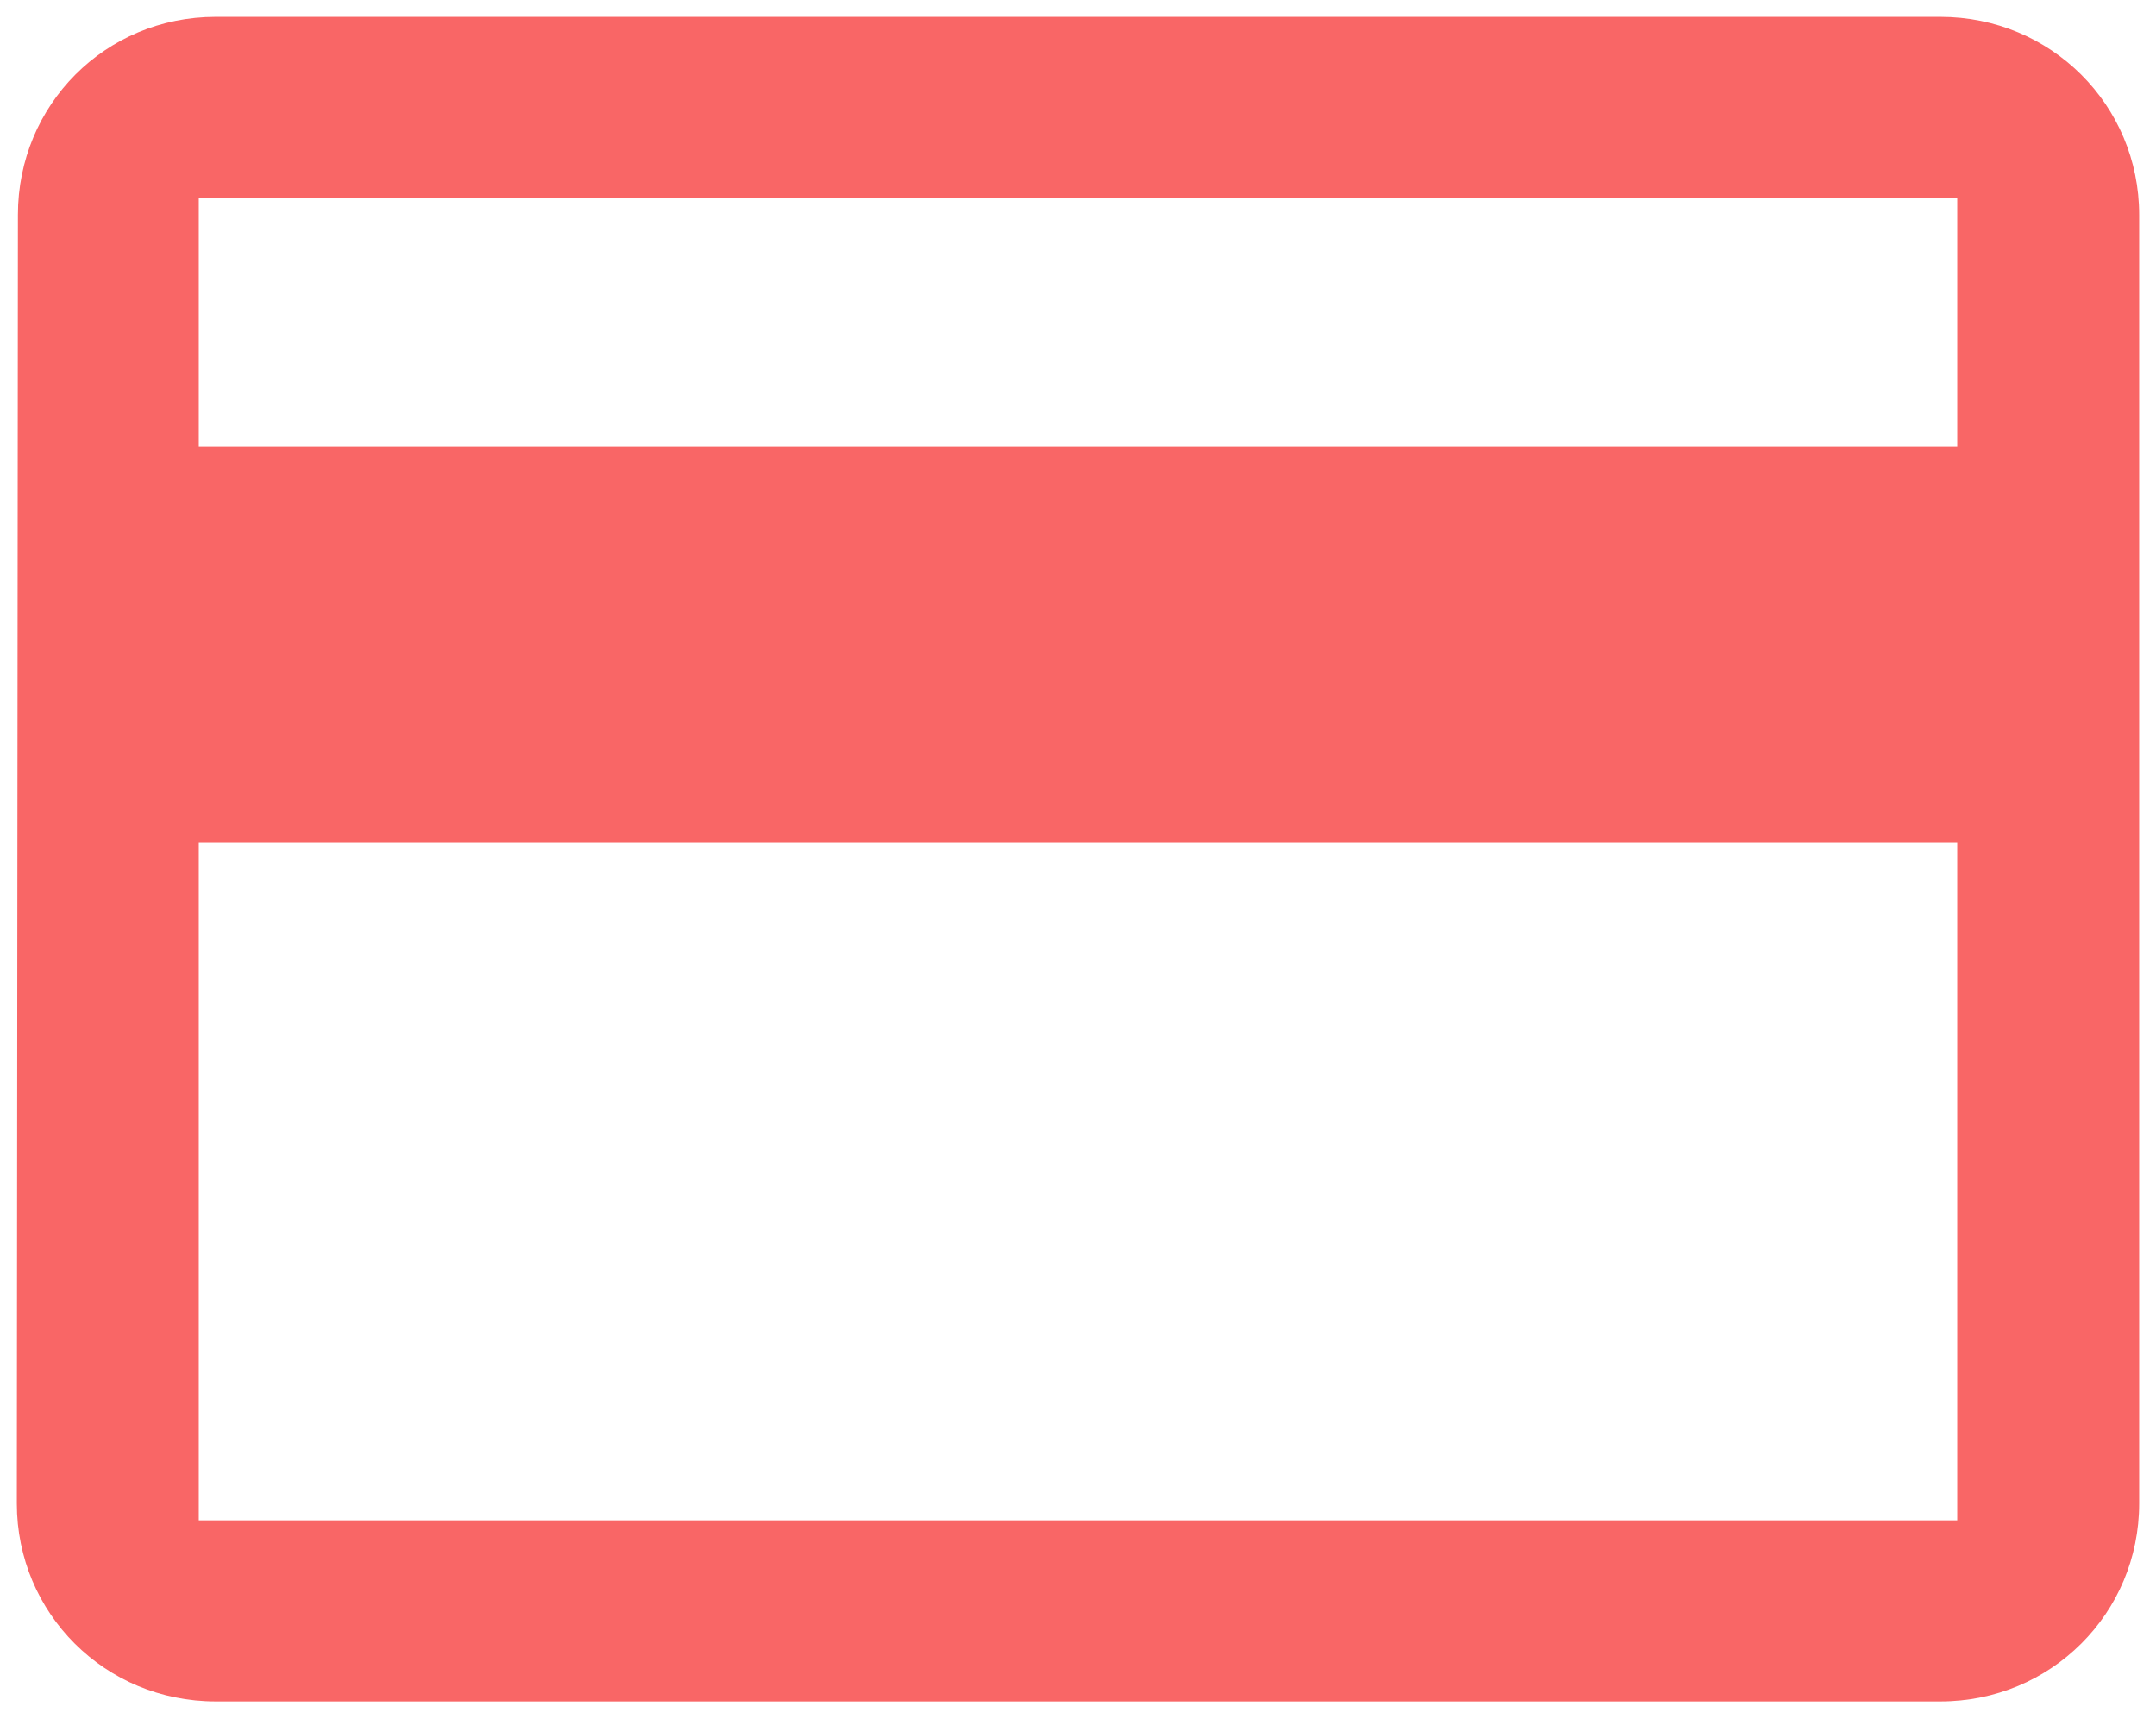
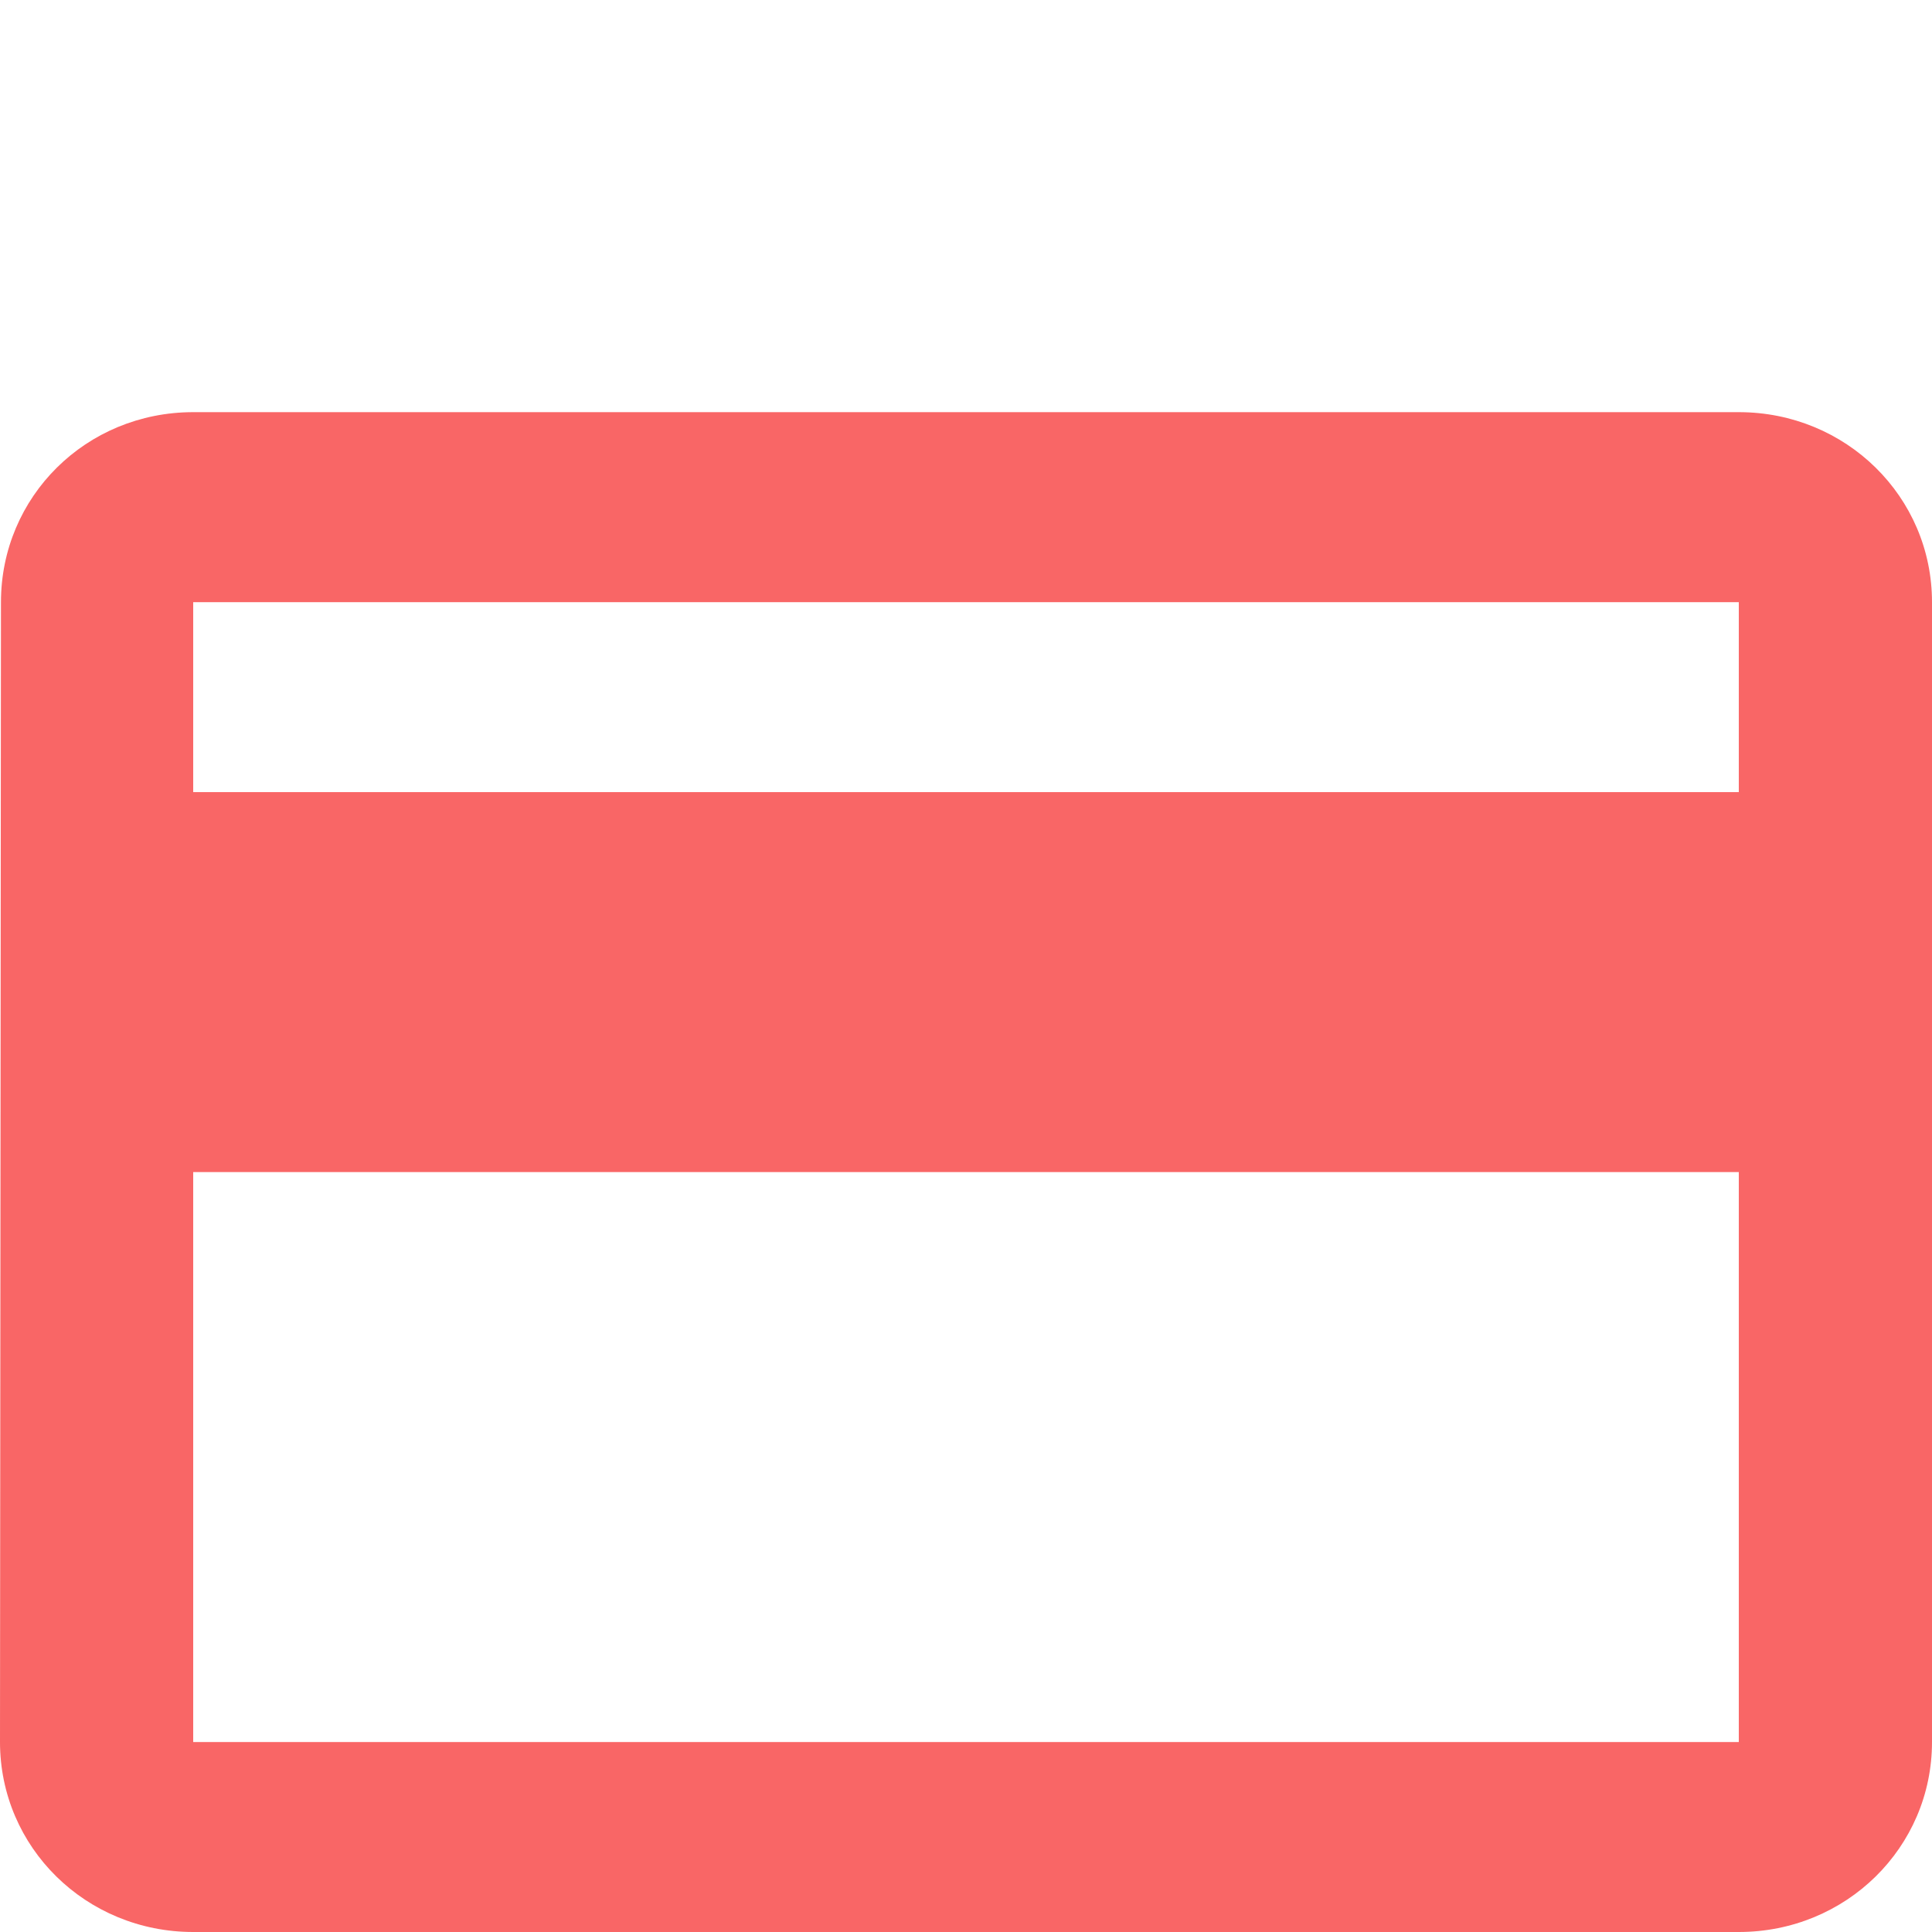
- <svg xmlns="http://www.w3.org/2000/svg" width="64" height="51" viewBox="0 0 64 51" fill="none" version="1.1" id="svg447">
-   <defs id="defs451" />
-   <path d="M0.532 6.375V6.375C0.532 3.112 3.126 0.5 6.4 0.5H57.6C60.878 0.5 63.5 3.115 63.5 6.375V44.625C63.5 47.885 60.878 50.5 57.6 50.5H6.4C3.122 50.5 0.5 47.885 0.5 44.625L0.532 6.375ZM57.6 45.125H58.1V44.625V25.5V25H57.6H6.4H5.9V25.5V44.625V45.125H6.4H57.6ZM57.6 13.25H58.1V12.75V6.375V5.875H57.6H6.4H5.9V6.375V12.75V13.25H6.4H57.6Z" fill="#FFFBFE" stroke="black" id="path445" style="stroke-width:0;stroke-dasharray:none;fill:#f96666;fill-opacity:1" />
+ <svg xmlns="http://www.w3.org/2000/svg" width="150" height="150" viewBox="0 0 150 150" fill="none">
+   <path d="M135 32H15C6.675 32 0.075 38.564 0.075 46.75L0 135.25C0 143.436 6.675 150 15 150H135C143.325 150 150 143.436 150 135.25V46.75C150 38.564 143.325 32 135 32ZM135 135.25H15V91H135V135.25ZM135 61.5H15V46.75H135V61.5Z" fill="#F96666" />
</svg>
